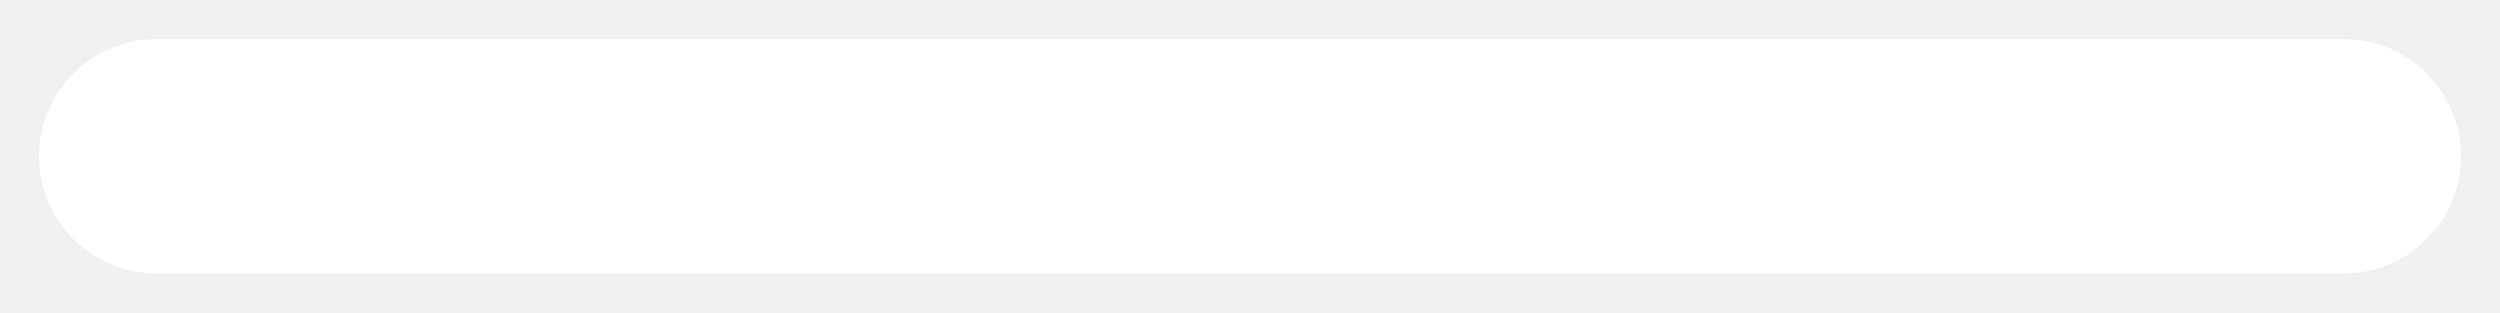
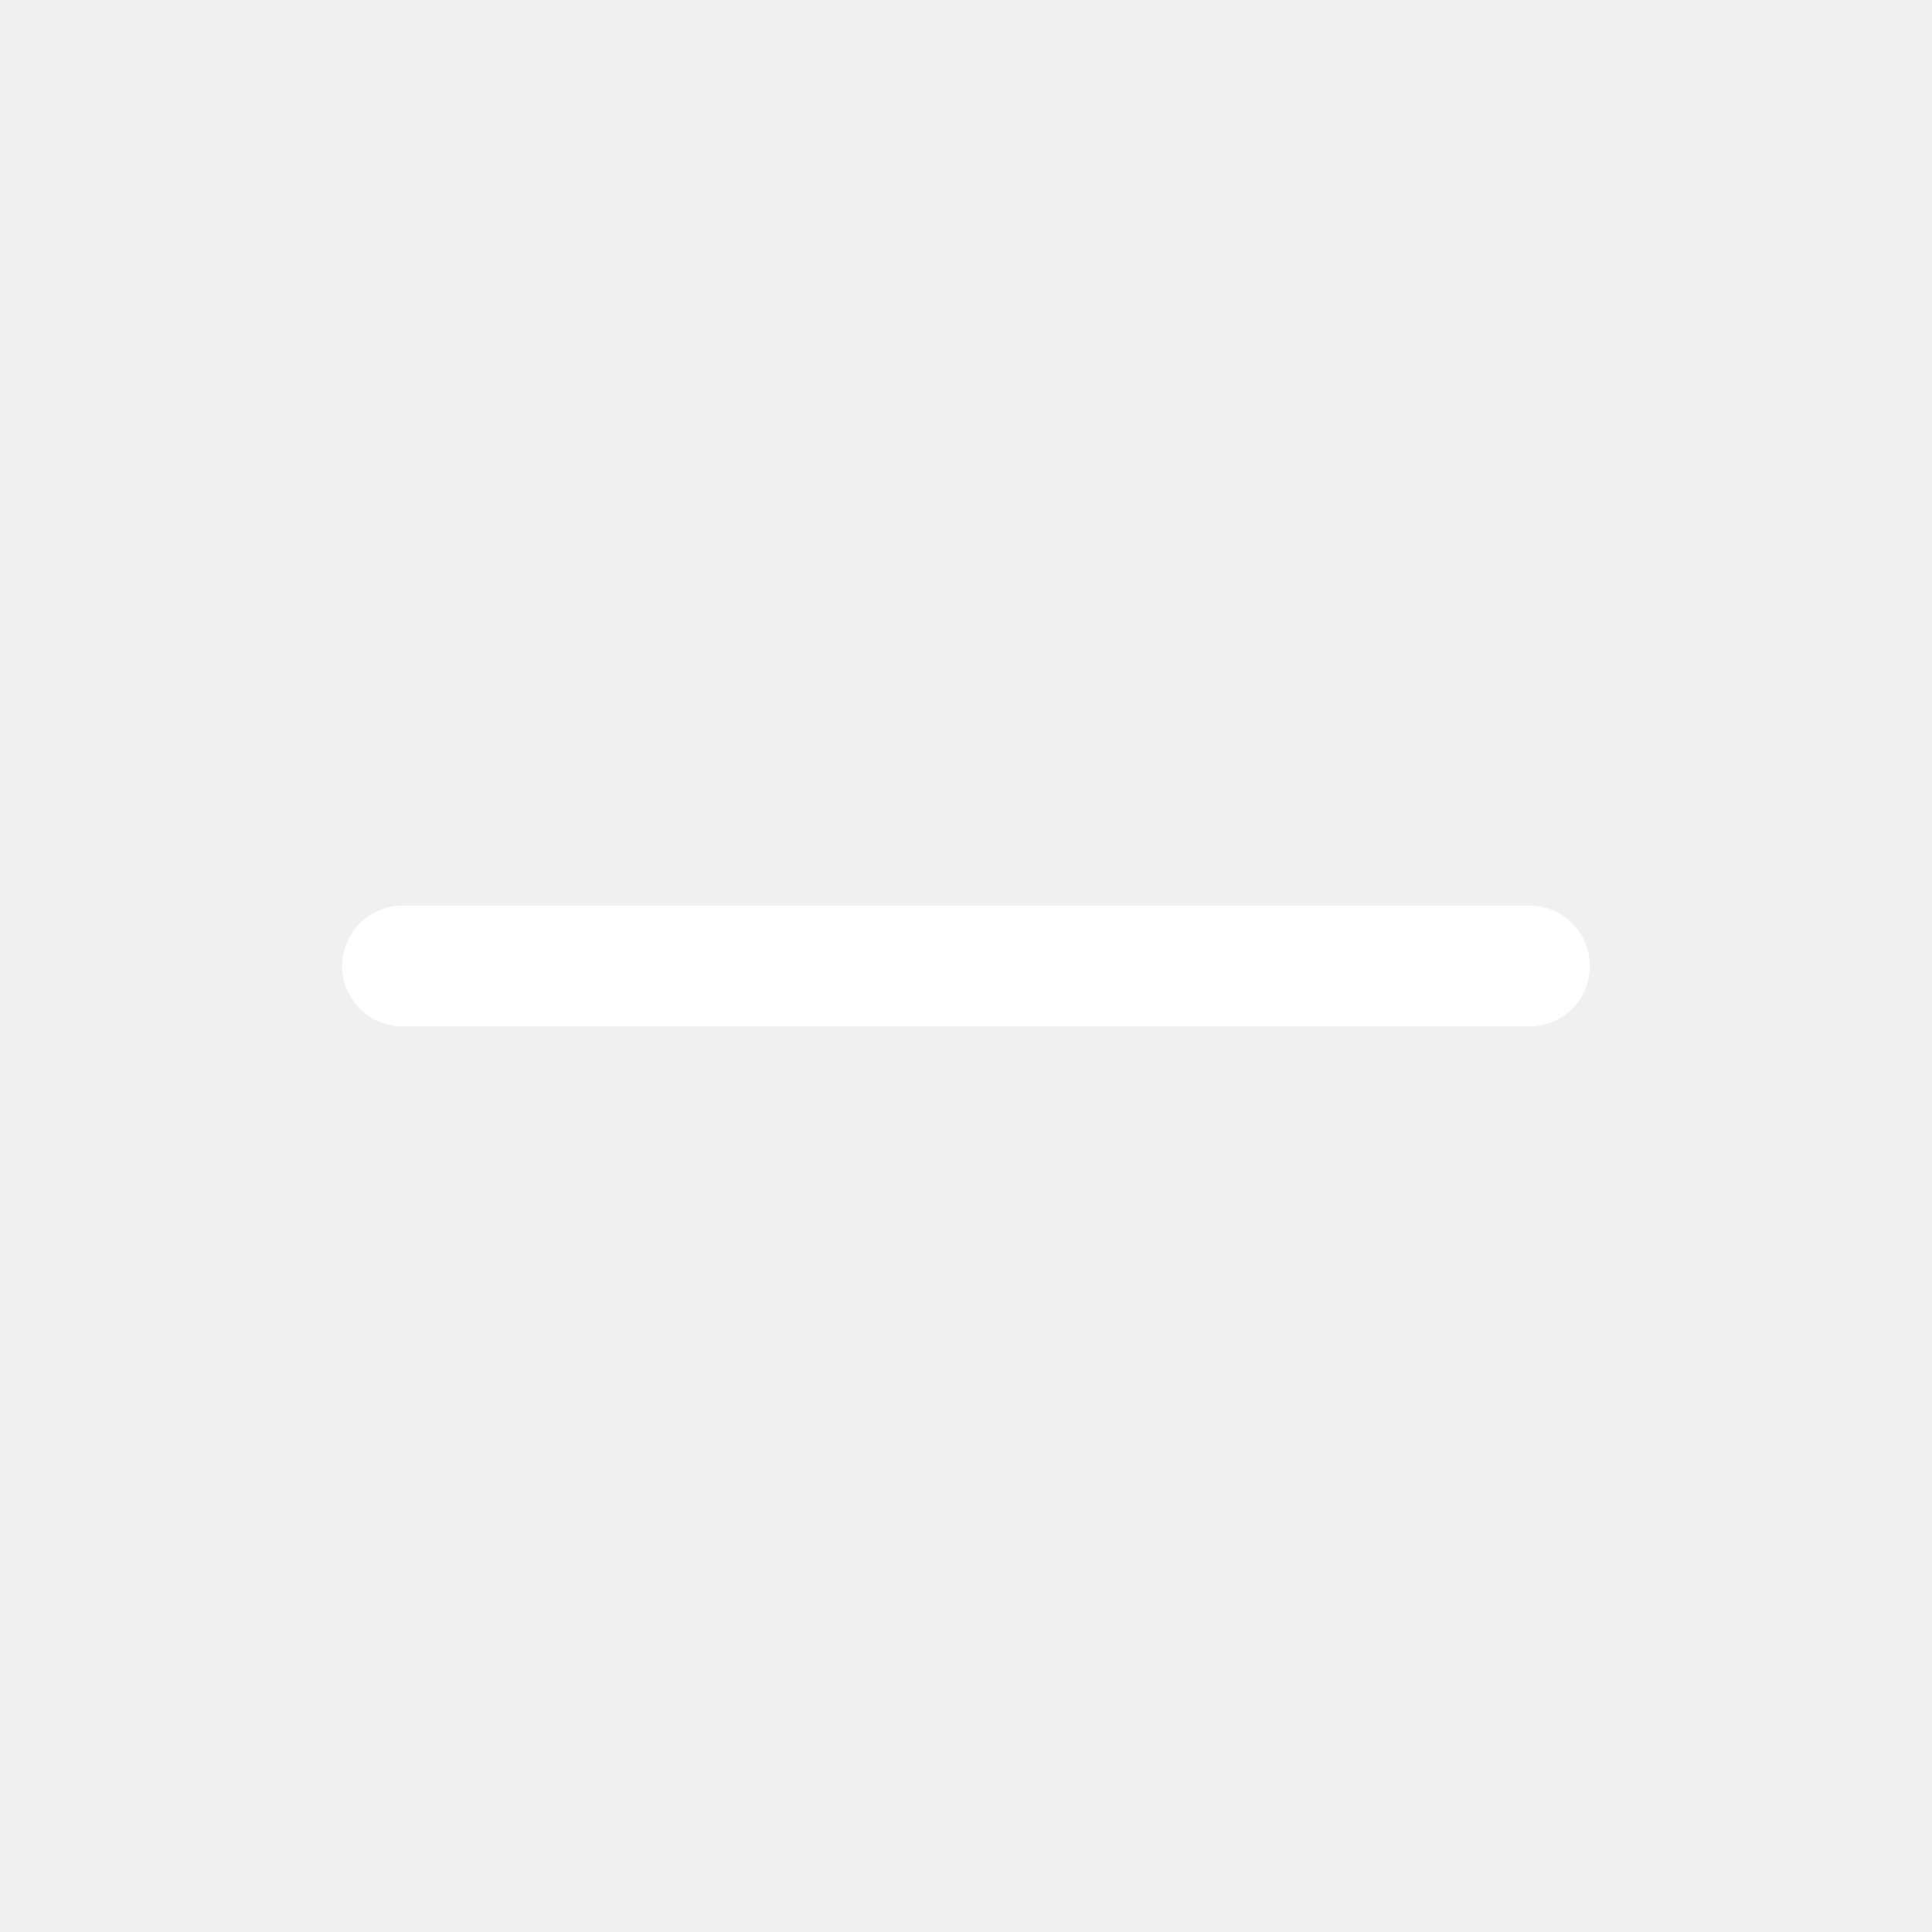
- <svg xmlns="http://www.w3.org/2000/svg" width="16" height="2" viewBox="0 0 16 2" fill="none">
-   <path d="M15 0.25C15.414 0.25 15.75 0.586 15.75 1C15.75 1.414 15.414 1.75 15 1.75H1C0.586 1.75 0.25 1.414 0.25 1C0.25 0.586 0.586 0.25 1 0.25H15Z" fill="white" />
+ <svg xmlns="http://www.w3.org/2000/svg" width="24" height="24" viewBox="0 0 24 24" fill="none">
+   <path d="M19 11.25C19.414 11.25 19.75 11.586 19.75 12C19.75 12.414 19.414 12.75 19 12.75H5C4.586 12.75 4.25 12.414 4.25 12C4.25 11.586 4.586 11.25 5 11.25H19Z" fill="white" />
</svg>
